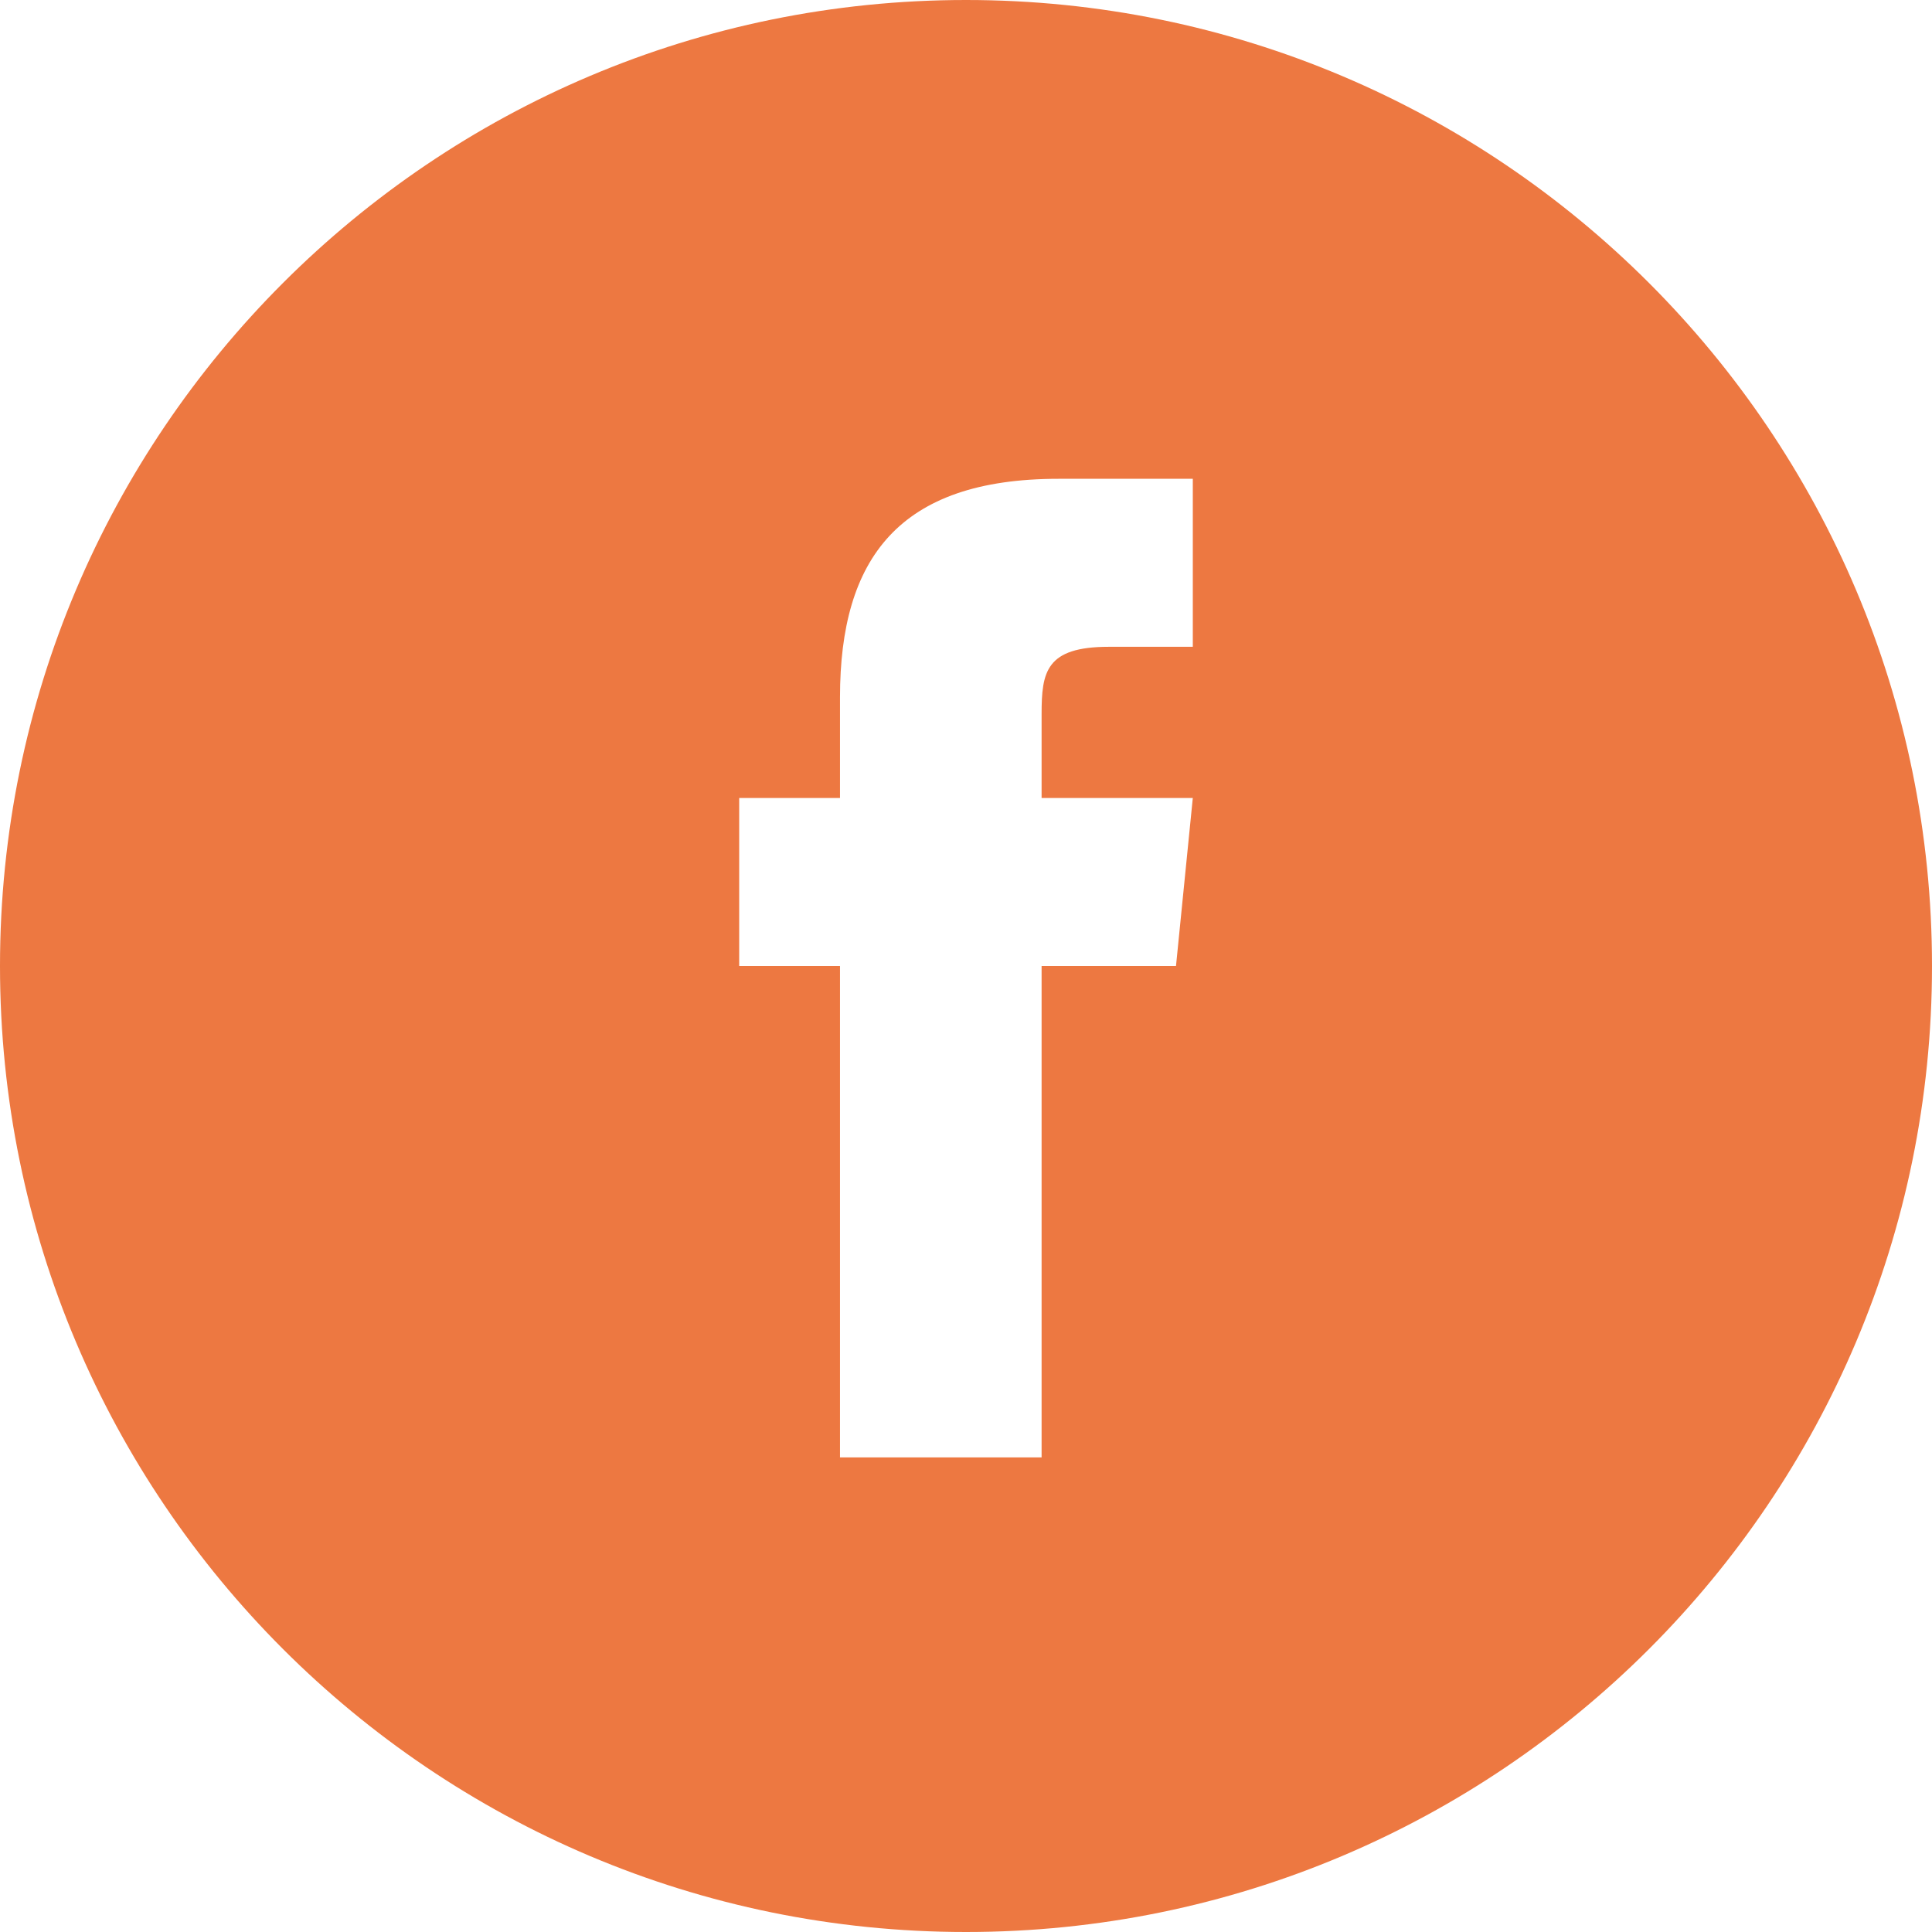
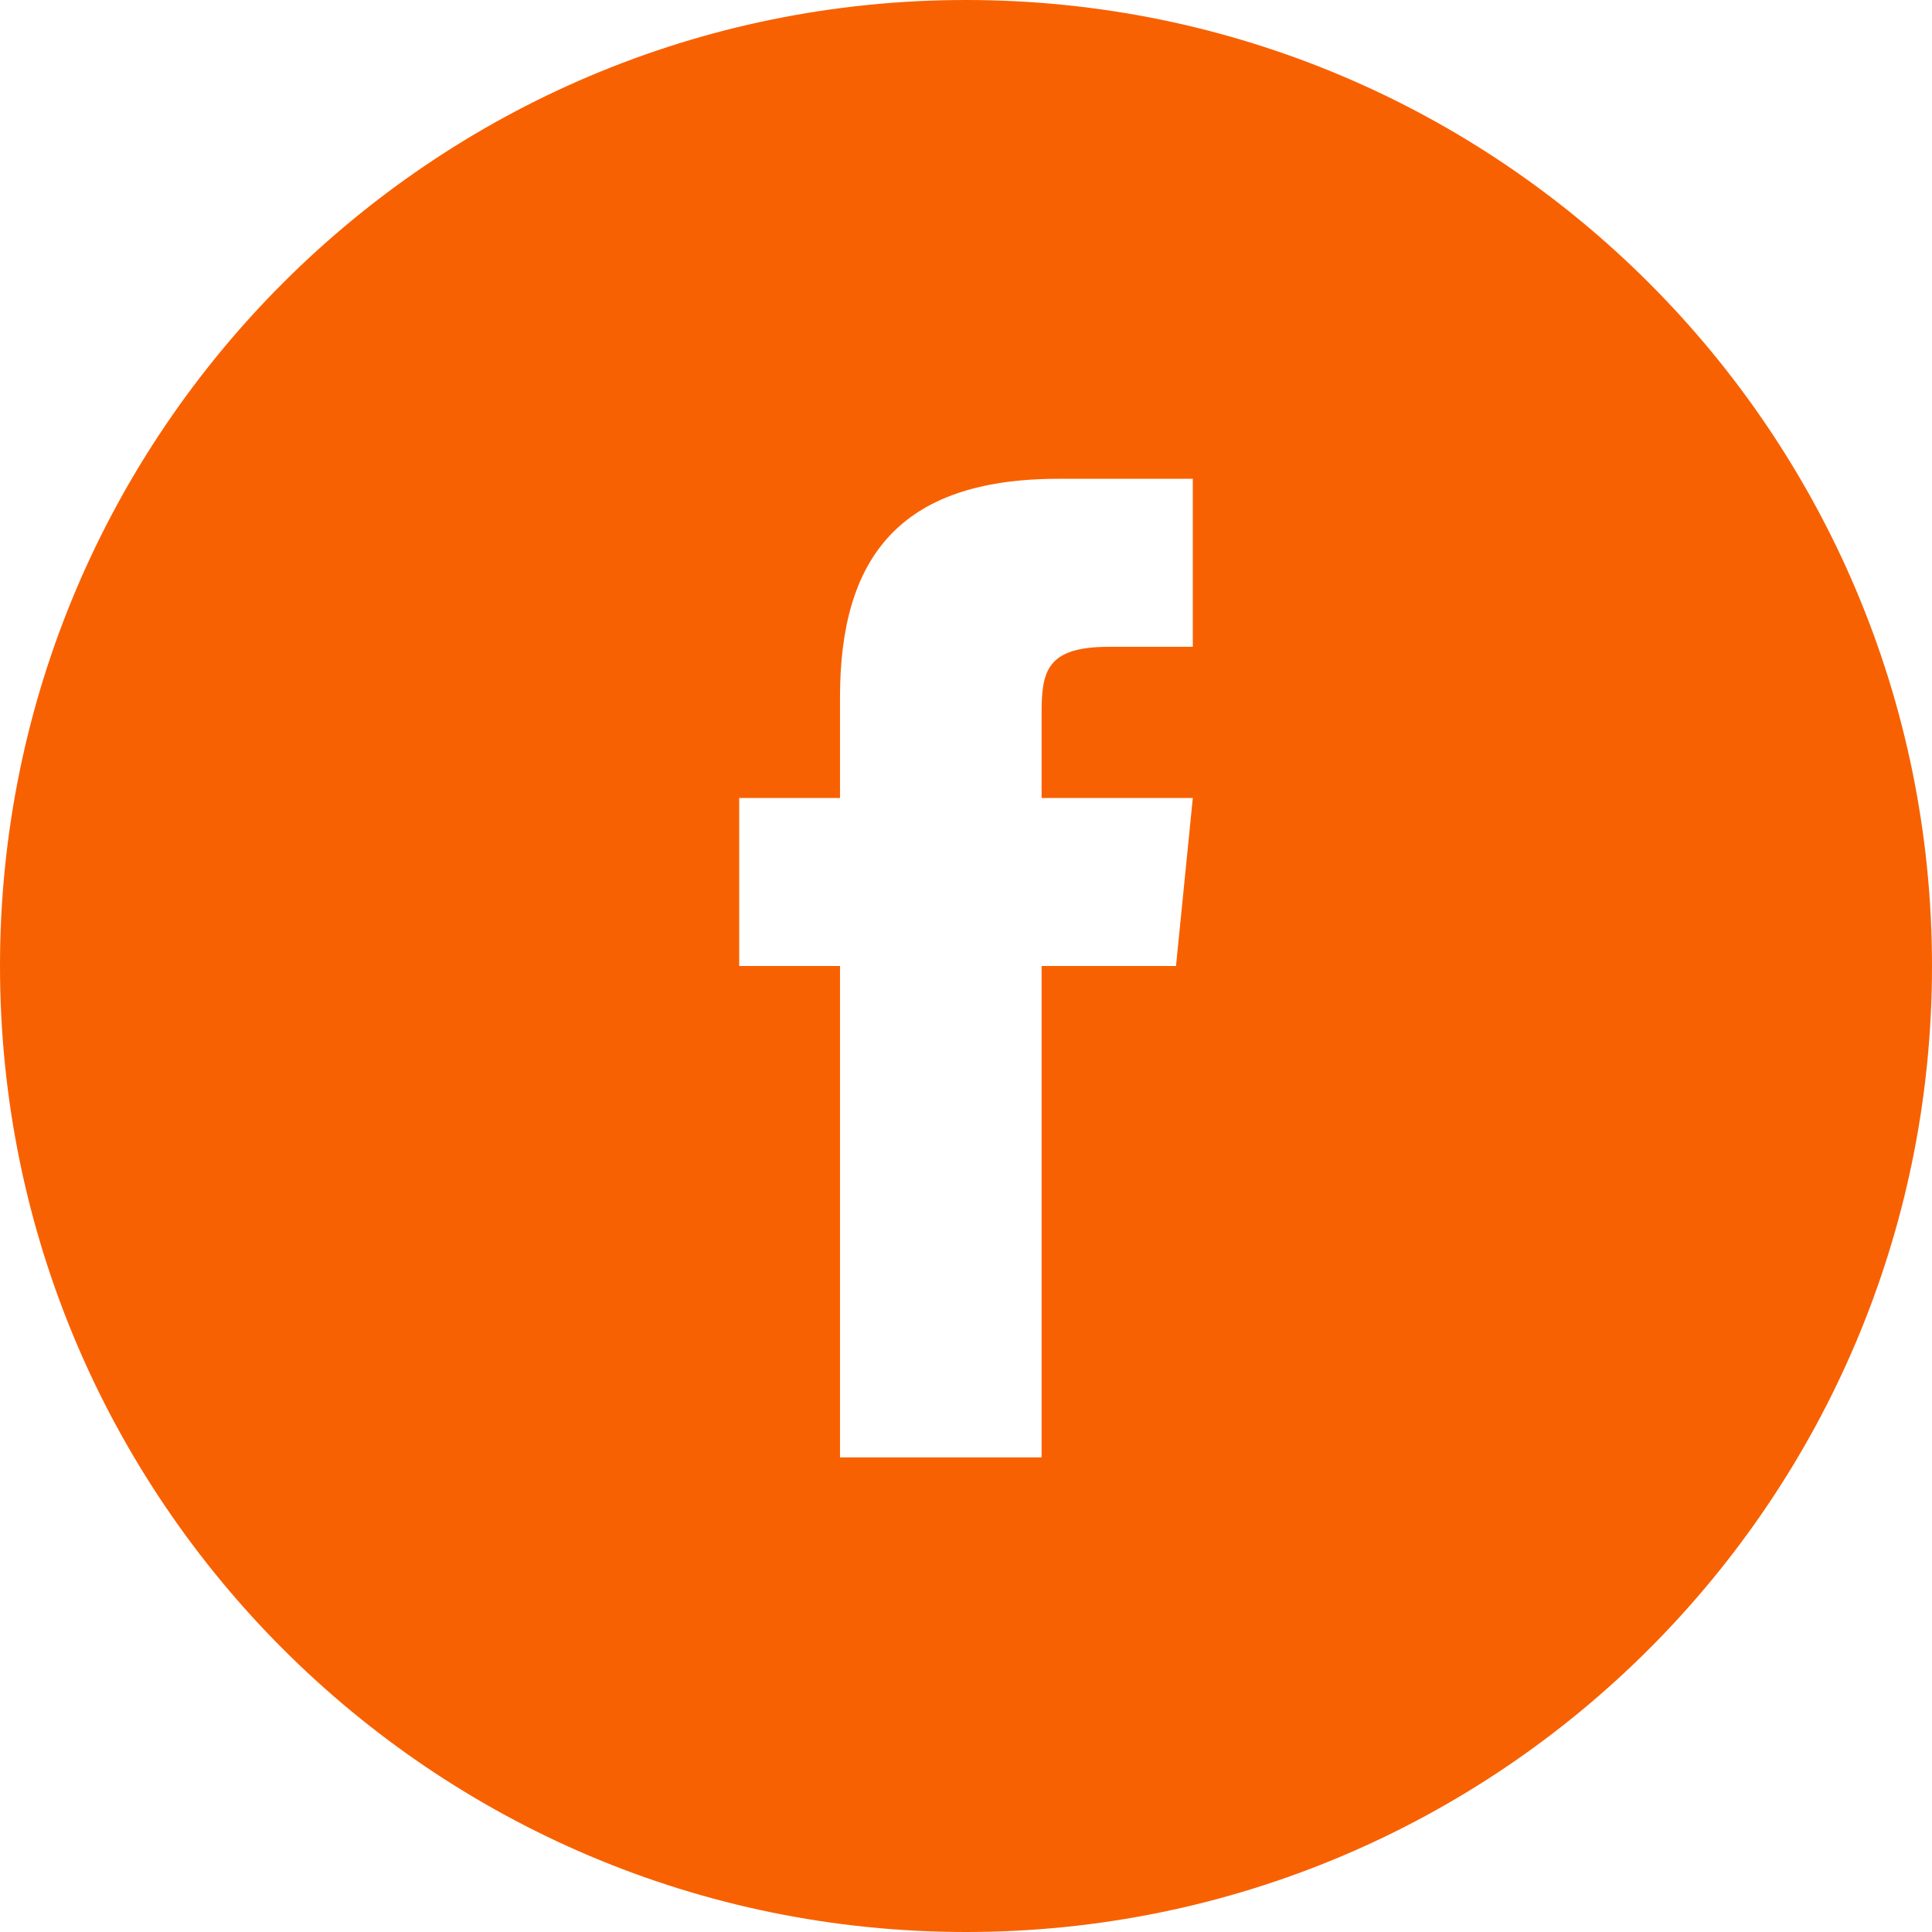
<svg xmlns="http://www.w3.org/2000/svg" version="1.1" id="OUTLINE_copy_2" x="0px" y="0px" viewBox="0 0 46 46" style="enable-background:new 0 0 46 46;" xml:space="preserve">
  <style type="text/css">
- 	.st0{fill:#ED7841;}
+ 	.st0{fill:#F86101;}
</style>
  <g id="Grupo_23">
    <path id="Caminho_16" class="st0" d="M23,0C10.3,0,0,10.3,0,23s10.3,23,23,23s23-10.3,23-23S35.7,0,23,0z M28,23h-3.2v11.7H20V23   h-2.4v-4H20v-2.4c0-3.3,1.4-5.2,5.2-5.2h3.2v4h-2c-1.5,0-1.6,0.6-1.6,1.6v2h3.6L28,23z" />
  </g>
</svg>
